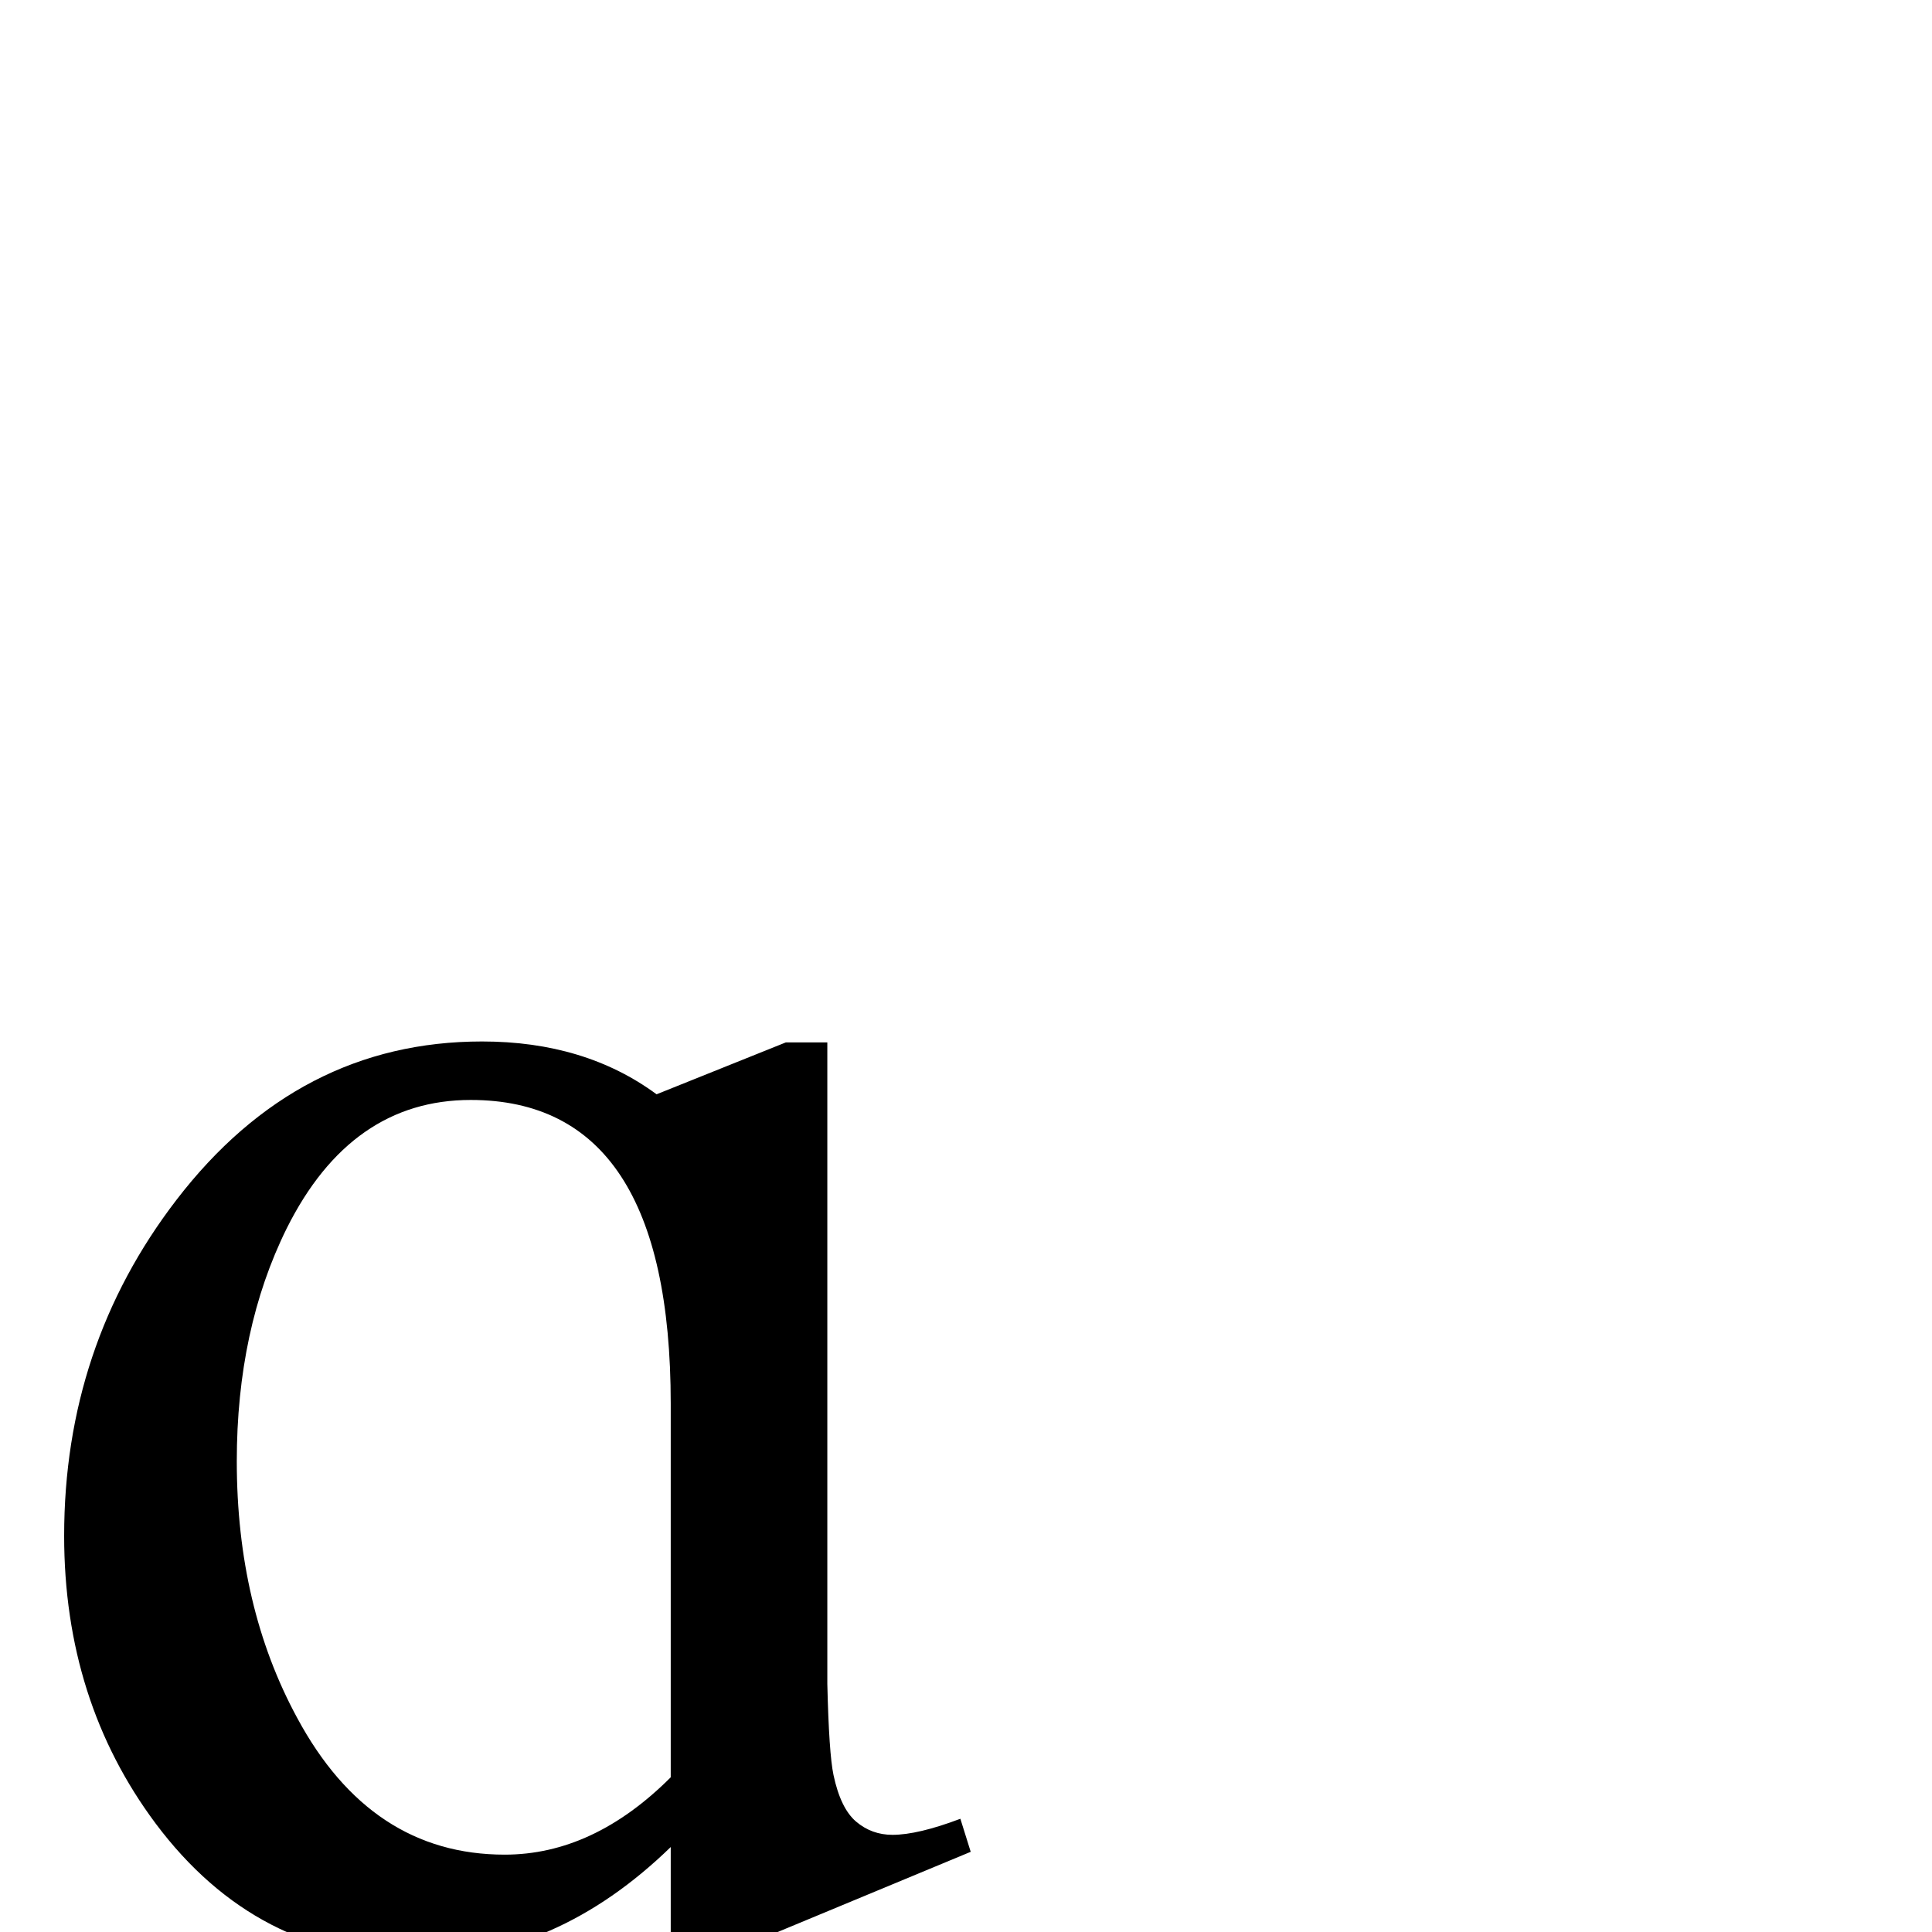
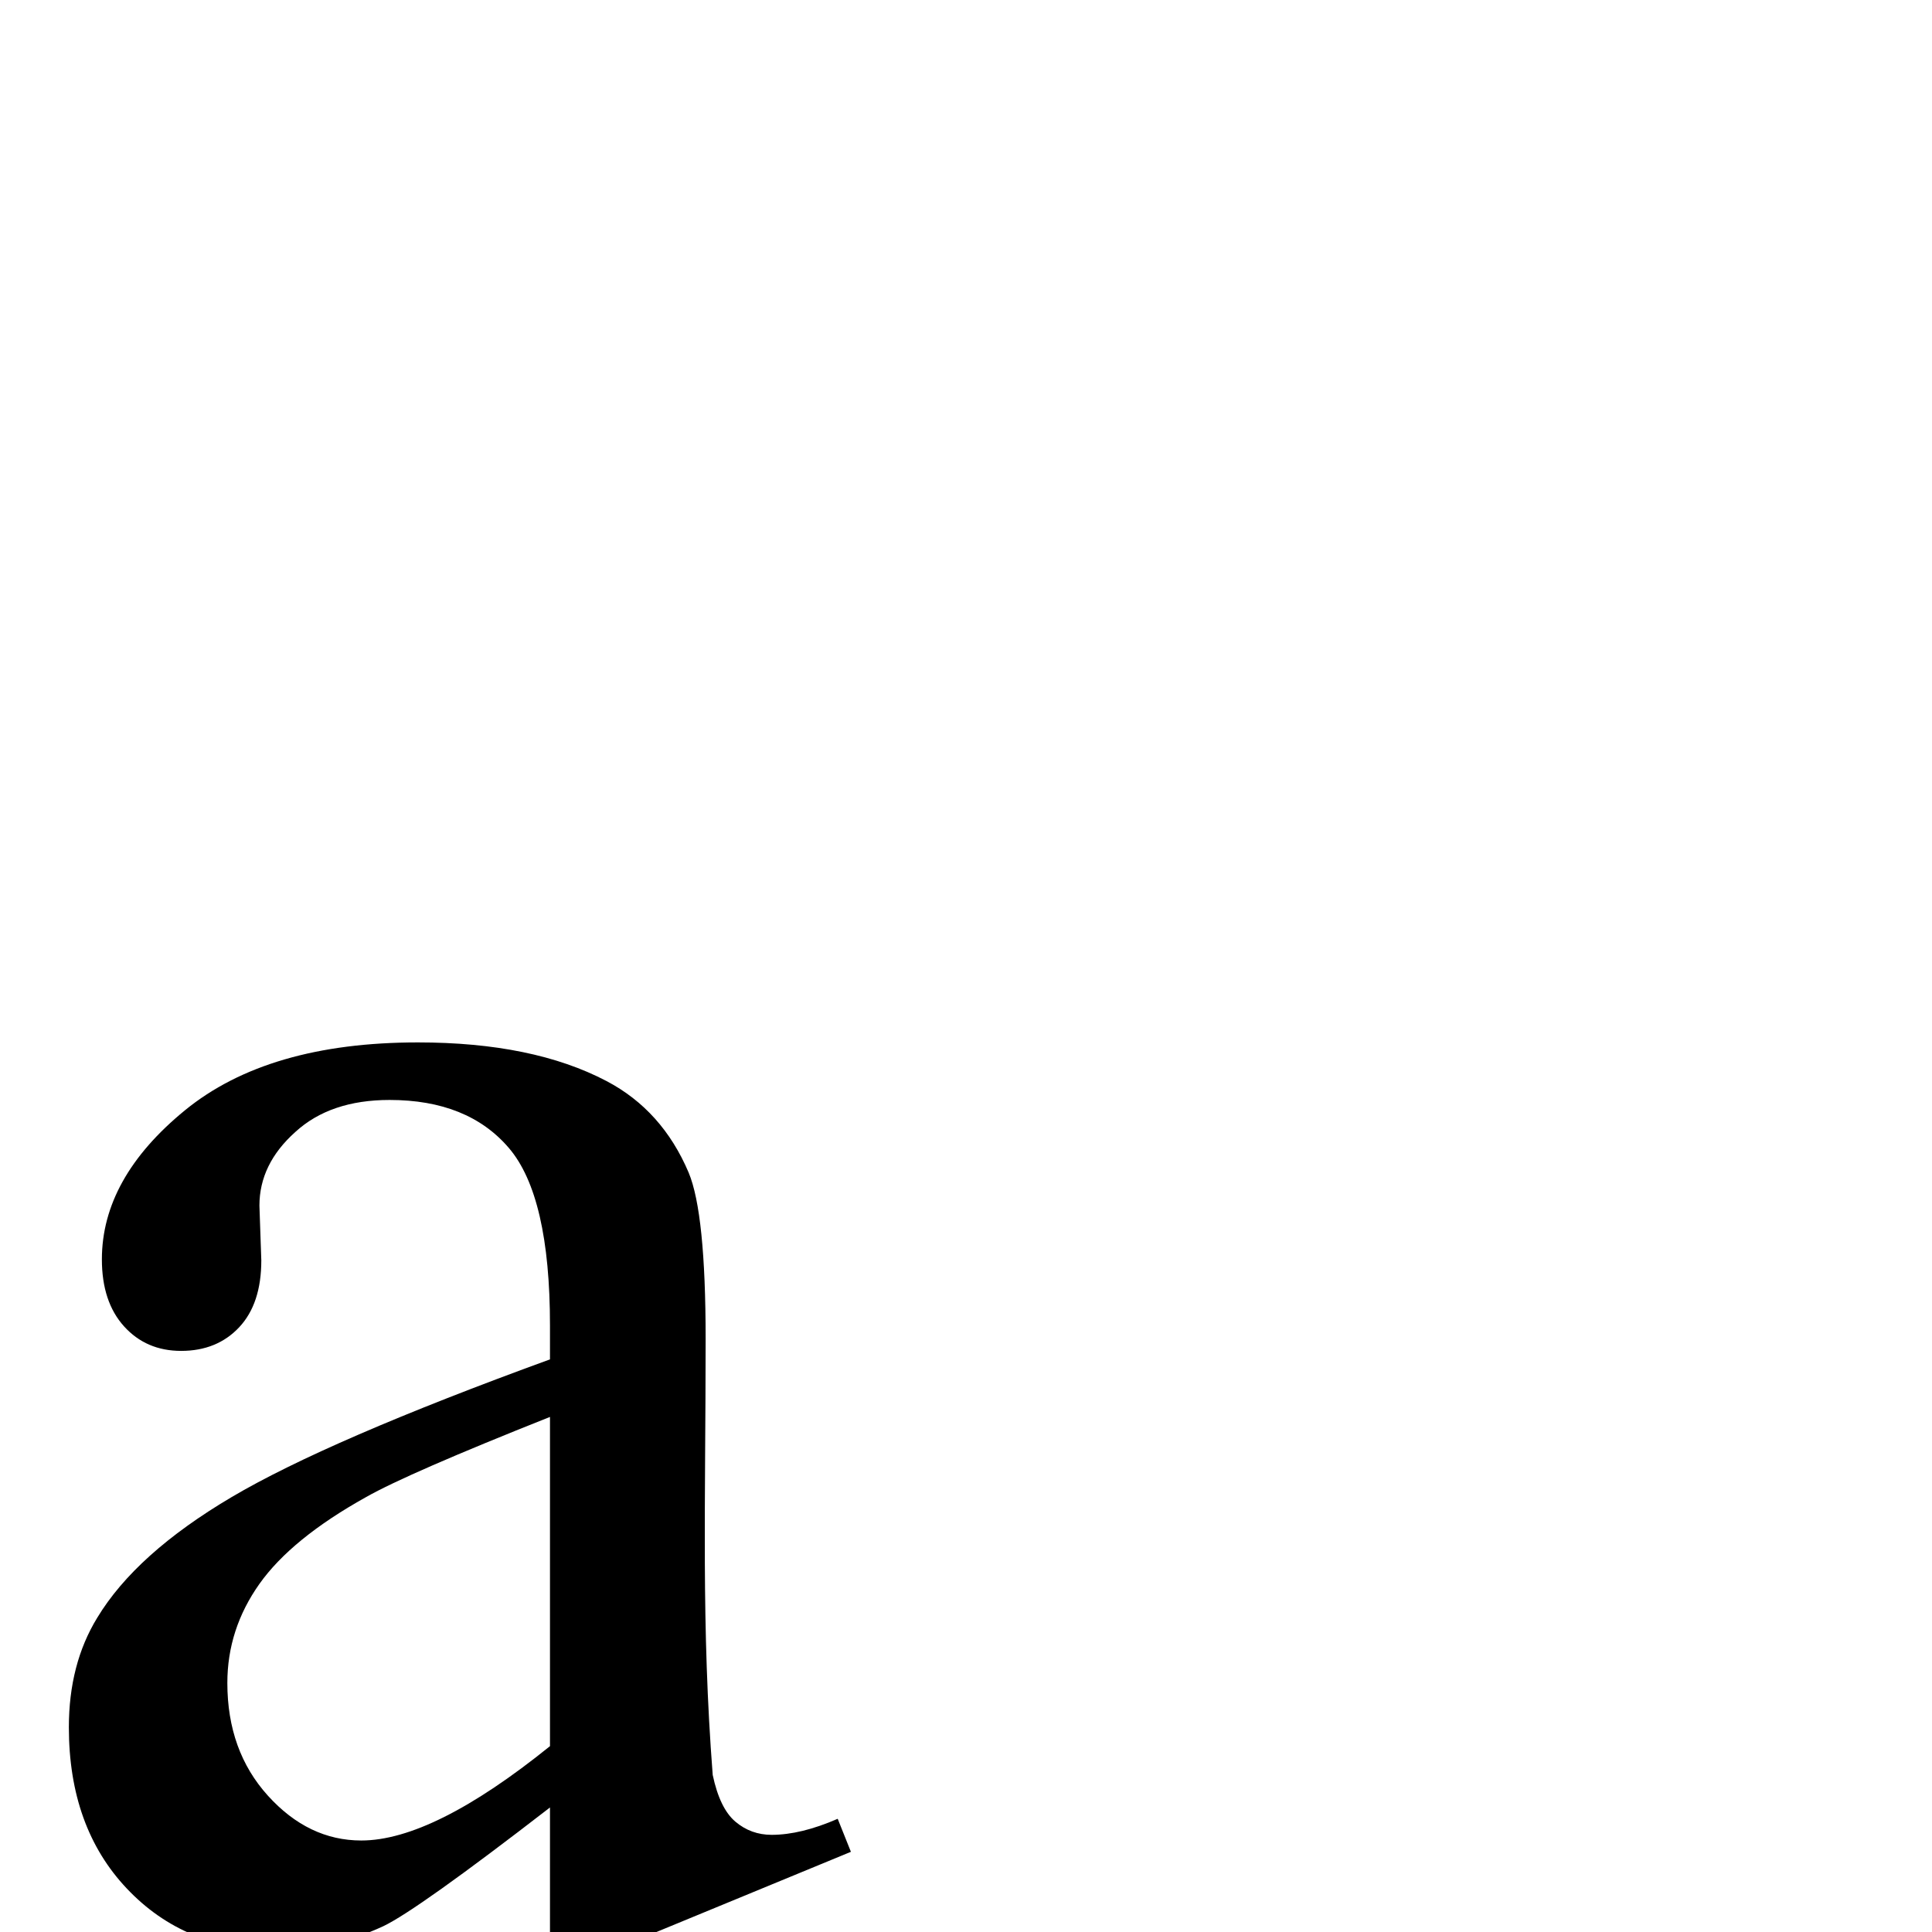
- <svg xmlns="http://www.w3.org/2000/svg" version="1.1" viewBox="0 -410 2048 2048">
-   <g transform="matrix(1 0 0 -1 0 1638)">
-     <path fill="currentColor" d="M877 943v-148v-532.062q1.736 -73.742 6.531 -96.438q7.499 -35.501 24 -49.5q16.498 -14.001 38.5 -14q26.918 0 72 17.031l10.969 -35.031l-272 -113h-46v118.062q-121.487 -118.058 -269 -118.062q-170 0 -277 143q-97.001 130 -97 305q0 201 119 356 q129 168 324 168q109 0 185 -56l137 55h44zM499 882q-127 0 -195 -136q-52.999 -107 -53 -247q0 -154 64 -272q78 -145 220 -145q94.001 0 176 82v396q0 322 -212 322z" />
-   </g>
+ <svg xmlns="http://www.w3.org/2000/svg" version="1.1" viewBox="0 -410 2048 2048" id="svg3775" width="100%" height="100%">
+   <defs id="defs3783" />
+   <path style="fill:currentColor" d="m 443,1105 c -106,0 -188.333,24 -247,72 -58.667,48 -88,100.667 -88,158 0,30 7.833,53.667 23.5,71 15.667,17.333 35.833,26 60.5,26 25.333,0 45.833,-8.333 61.5,-25 15.667,-16.667 23.5,-40.333 23.5,-71 l -2,-58 c 0,-29.333 12.667,-55.333 38,-78 24.667,-22.667 58,-34 100,-34 55.333,0 97.5,17 126.5,51 29,34 43.5,96.667 43.5,188 l 0,36 c -157.333,57.333 -269.833,106 -337.5,146 -67.667,40 -115.167,82.667 -142.5,128 -20,32.667 -30,71.333 -30,116 0,70.667 20.5,127.667 61.5,171 41,43.333 93.167,65 156.5,65 40.667,0 79,-8.333 115,-25 24,-11.333 83,-53.333 177,-126 l 0,160 45,0 274,-113 -14,-35 c -26.001,11.333 -49.334,17 -70,17 -14.668,10e-5 -27.501,-4.667 -38.5,-14 -11.001,-9.333 -19.001,-25.833 -24,-49.5 -12.224,-157.86 -7.5,-287.332 -7.5,-462.5 0,-88.667 -6,-147.333 -18,-176 -18.667,-44 -47.667,-76.333 -87,-97 -52,-27.333 -118.667,-41 -200,-41 z m 140,397 0,349 c -82.667,66.667 -149.333,100 -200,100 -37.333,0 -70.333,-15.833 -99,-47.5 -28.667,-31.667 -43,-71.5 -43,-119.5 0,-38 11.333,-73 34,-105 22.667,-32 60.333,-62.667 113,-92 29.333,-16.667 94.333,-45 195,-85 z" transform="translate(0,-410)" id="path3779" />
</svg>
